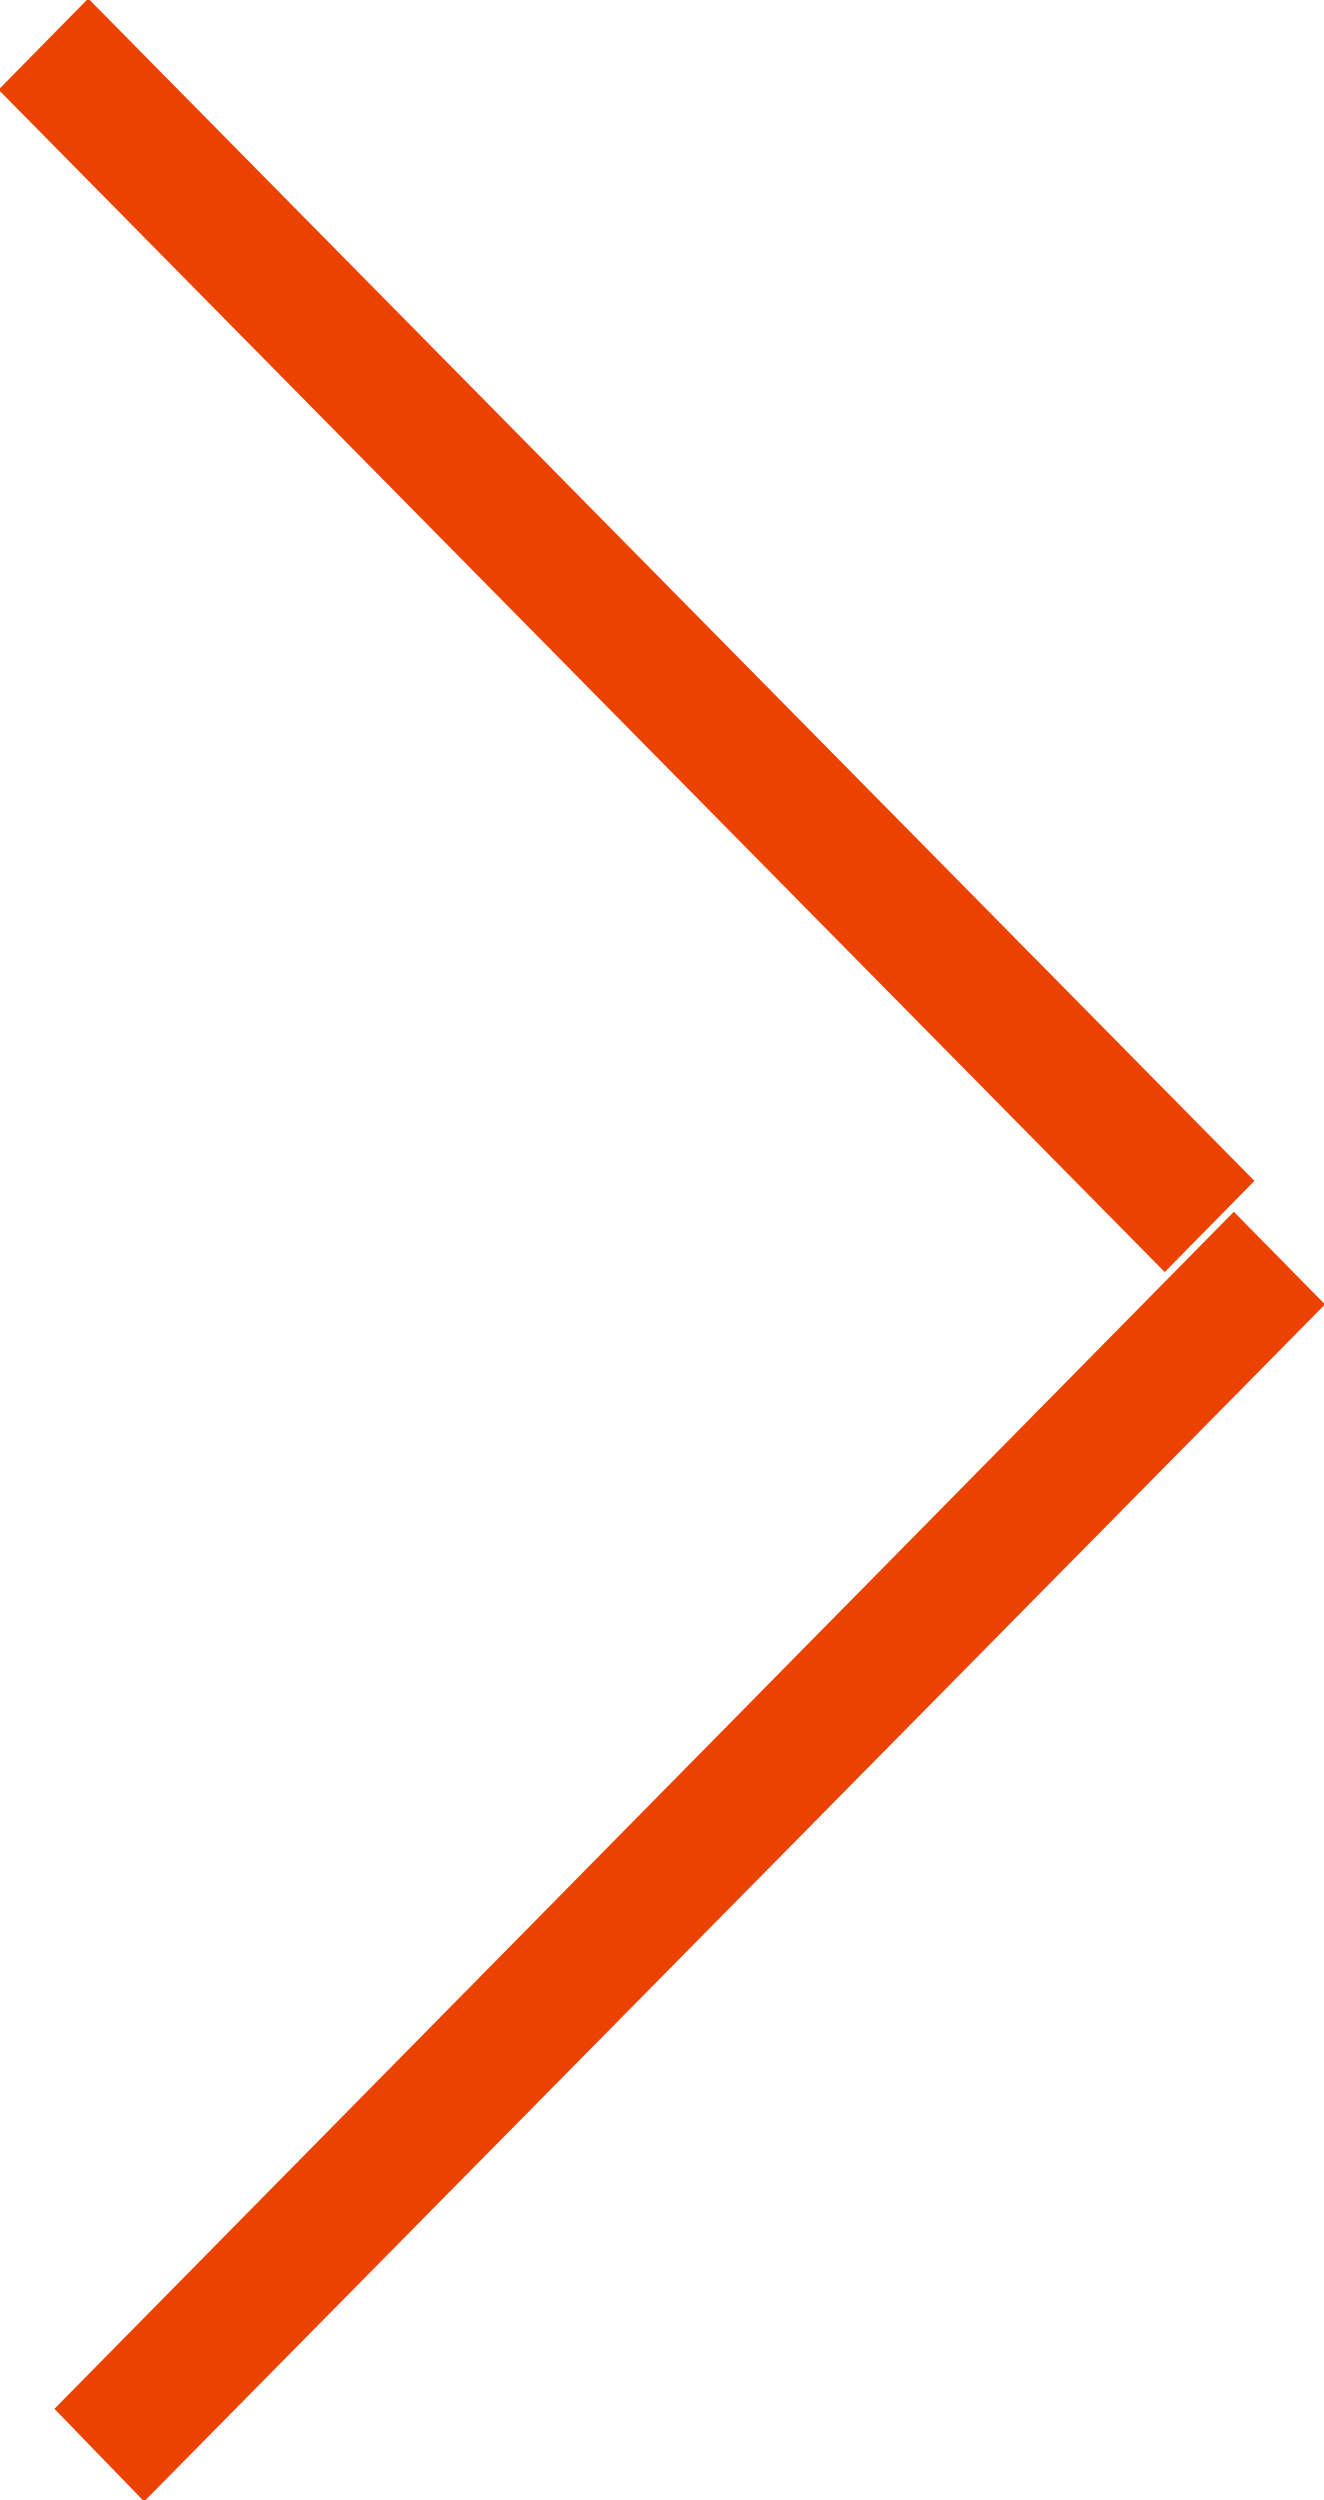
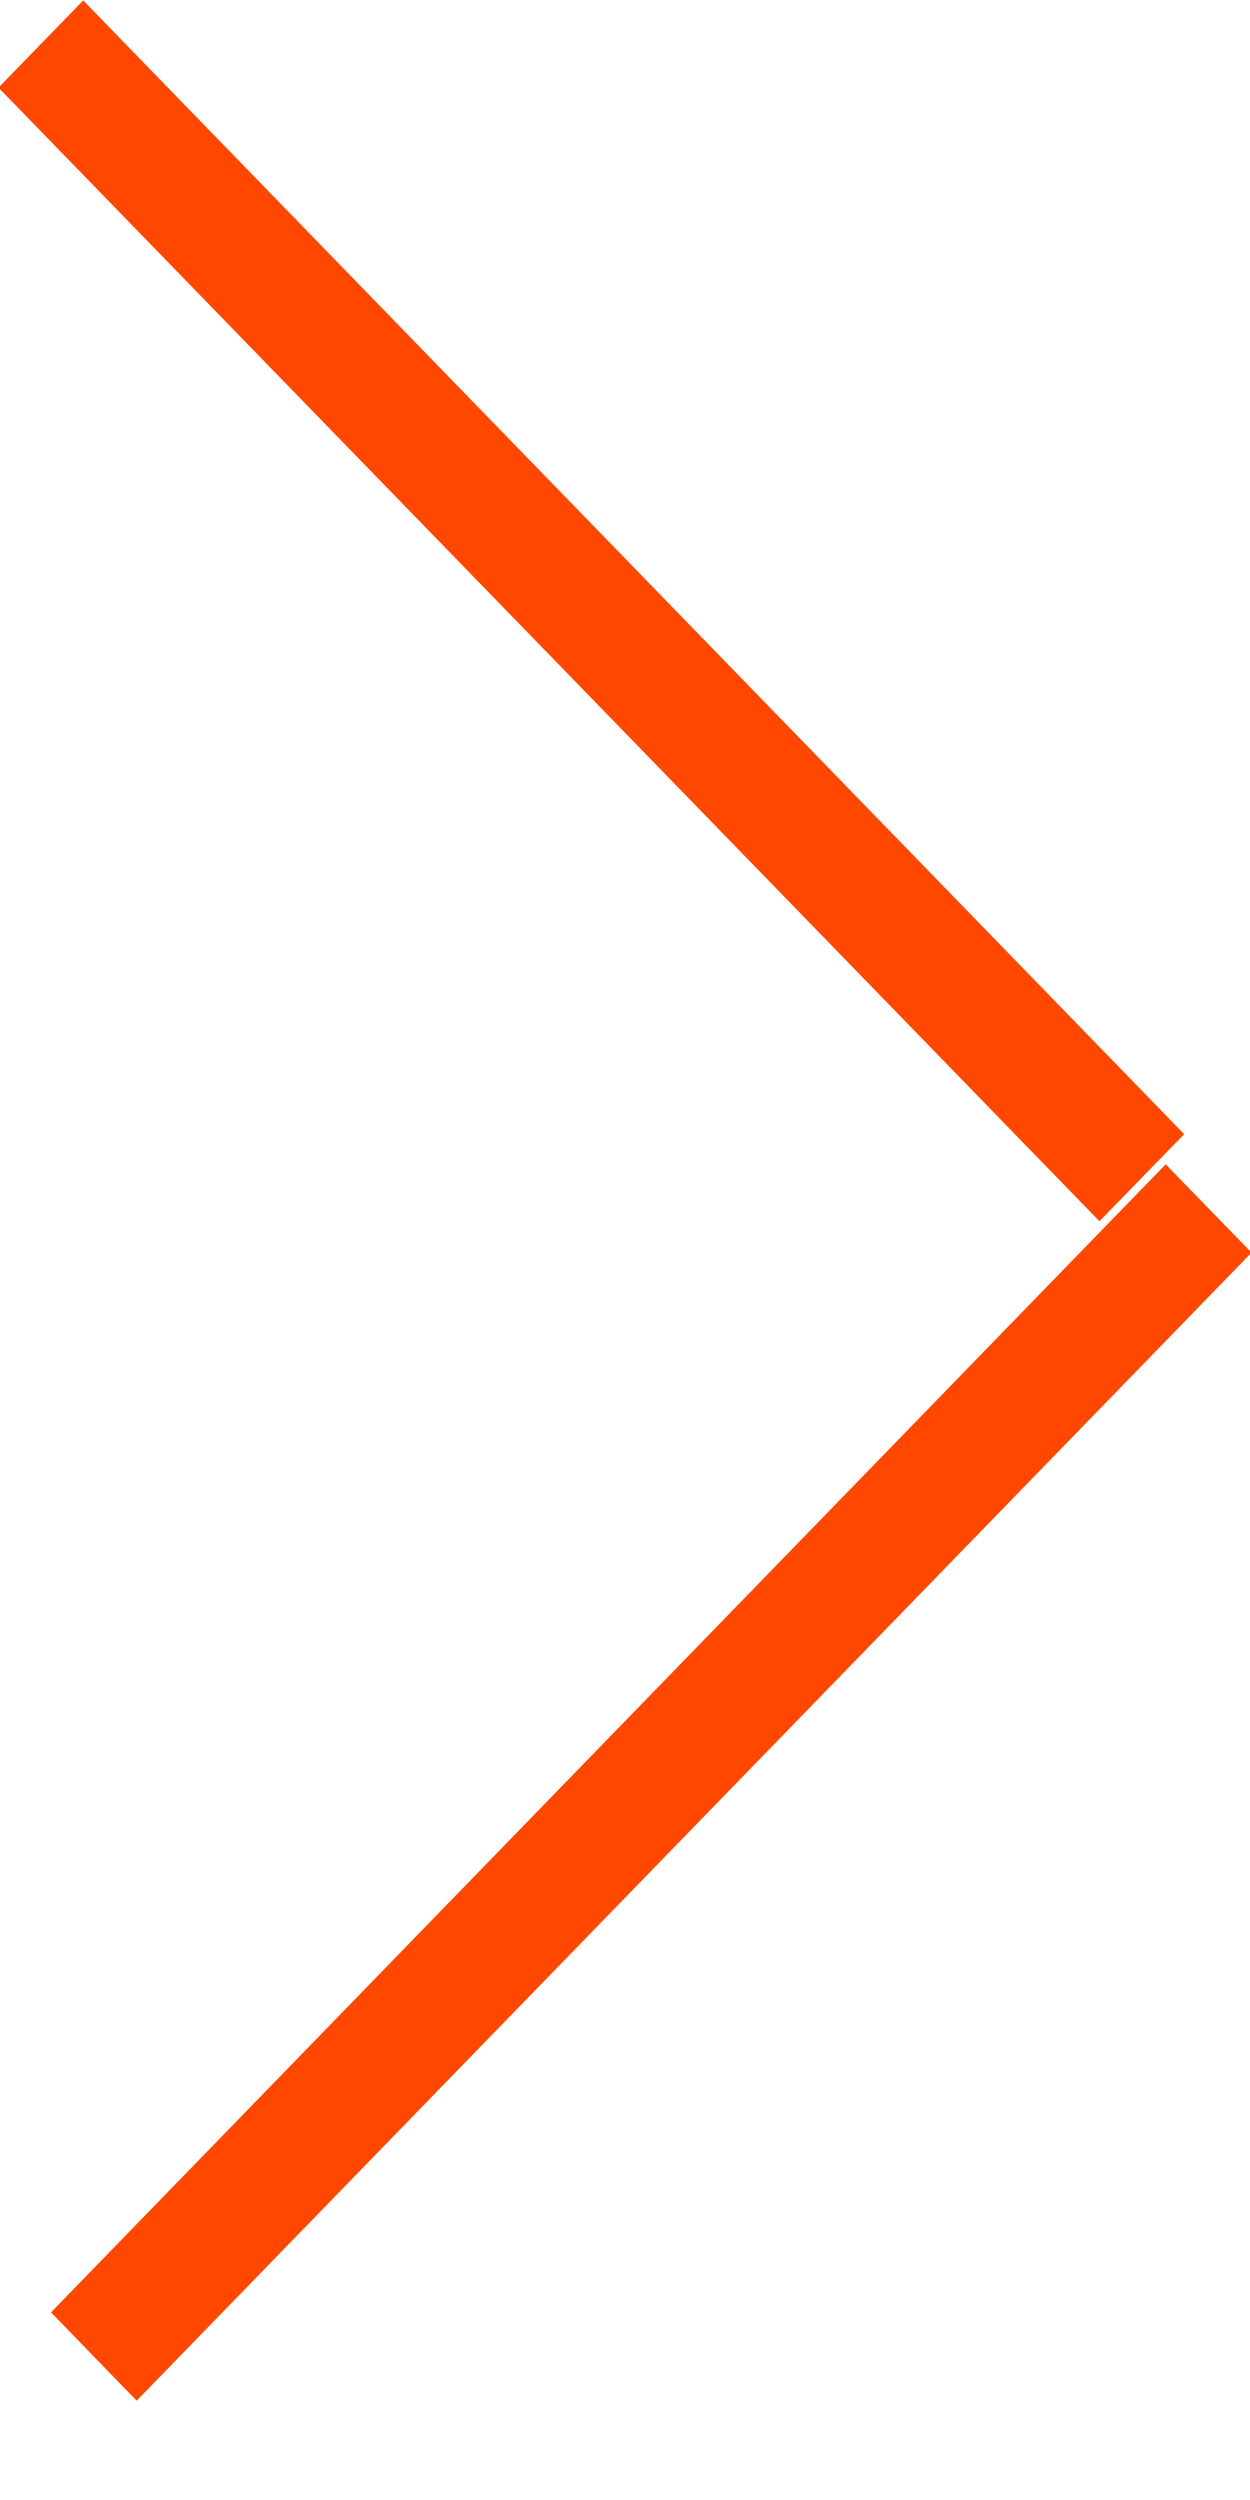
- <svg xmlns="http://www.w3.org/2000/svg" width="9" height="17" viewBox="0 0 9 17">
-   <path d="M0.6,-0.01C0.6,-0.01,8.53,8.03,8.53,8.03C8.53,8.03,7.92,8.65,7.92,8.65C7.92,8.65,-0.01,0.61,-0.01,0.61C-0.01,0.61,0.6,-0.01,0.6,-0.01C0.6,-0.01,0.6,-0.01,0.6,-0.01M8.39,8.24C8.39,8.24,0.37,16.38,0.37,16.38C0.37,16.38,0.98,17.01,0.98,17.01C0.98,17.01,9.01,8.87,9.01,8.87C9.01,8.87,8.39,8.24,8.39,8.24C8.39,8.24,8.39,8.24,8.39,8.24" fill="#eb4200" />
+ <svg xmlns="http://www.w3.org/2000/svg" preserveAspectRatio="xMidYMid" width="9" height="18" viewBox="0 0 9 18">
+   <defs>
+     <style>
+ 
+       .cls-2 {
+         fill: #ff4700;
+       }
+     </style>
+   </defs>
+   <path d="M-0.011,0.631 C-0.011,0.631 0.599,0.003 0.599,0.003 C0.599,0.003 8.526,8.166 8.526,8.166 C8.526,8.166 7.916,8.793 7.916,8.793 C7.916,8.793 -0.011,0.631 -0.011,0.631 ZM9.011,9.019 C9.011,9.019 0.984,17.285 0.984,17.285 C0.984,17.285 0.367,16.649 0.367,16.649 C0.367,16.649 8.393,8.383 8.393,8.383 C8.393,8.383 9.011,9.019 9.011,9.019 Z" id="path-1" class="cls-2" fill-rule="evenodd" />
</svg>
